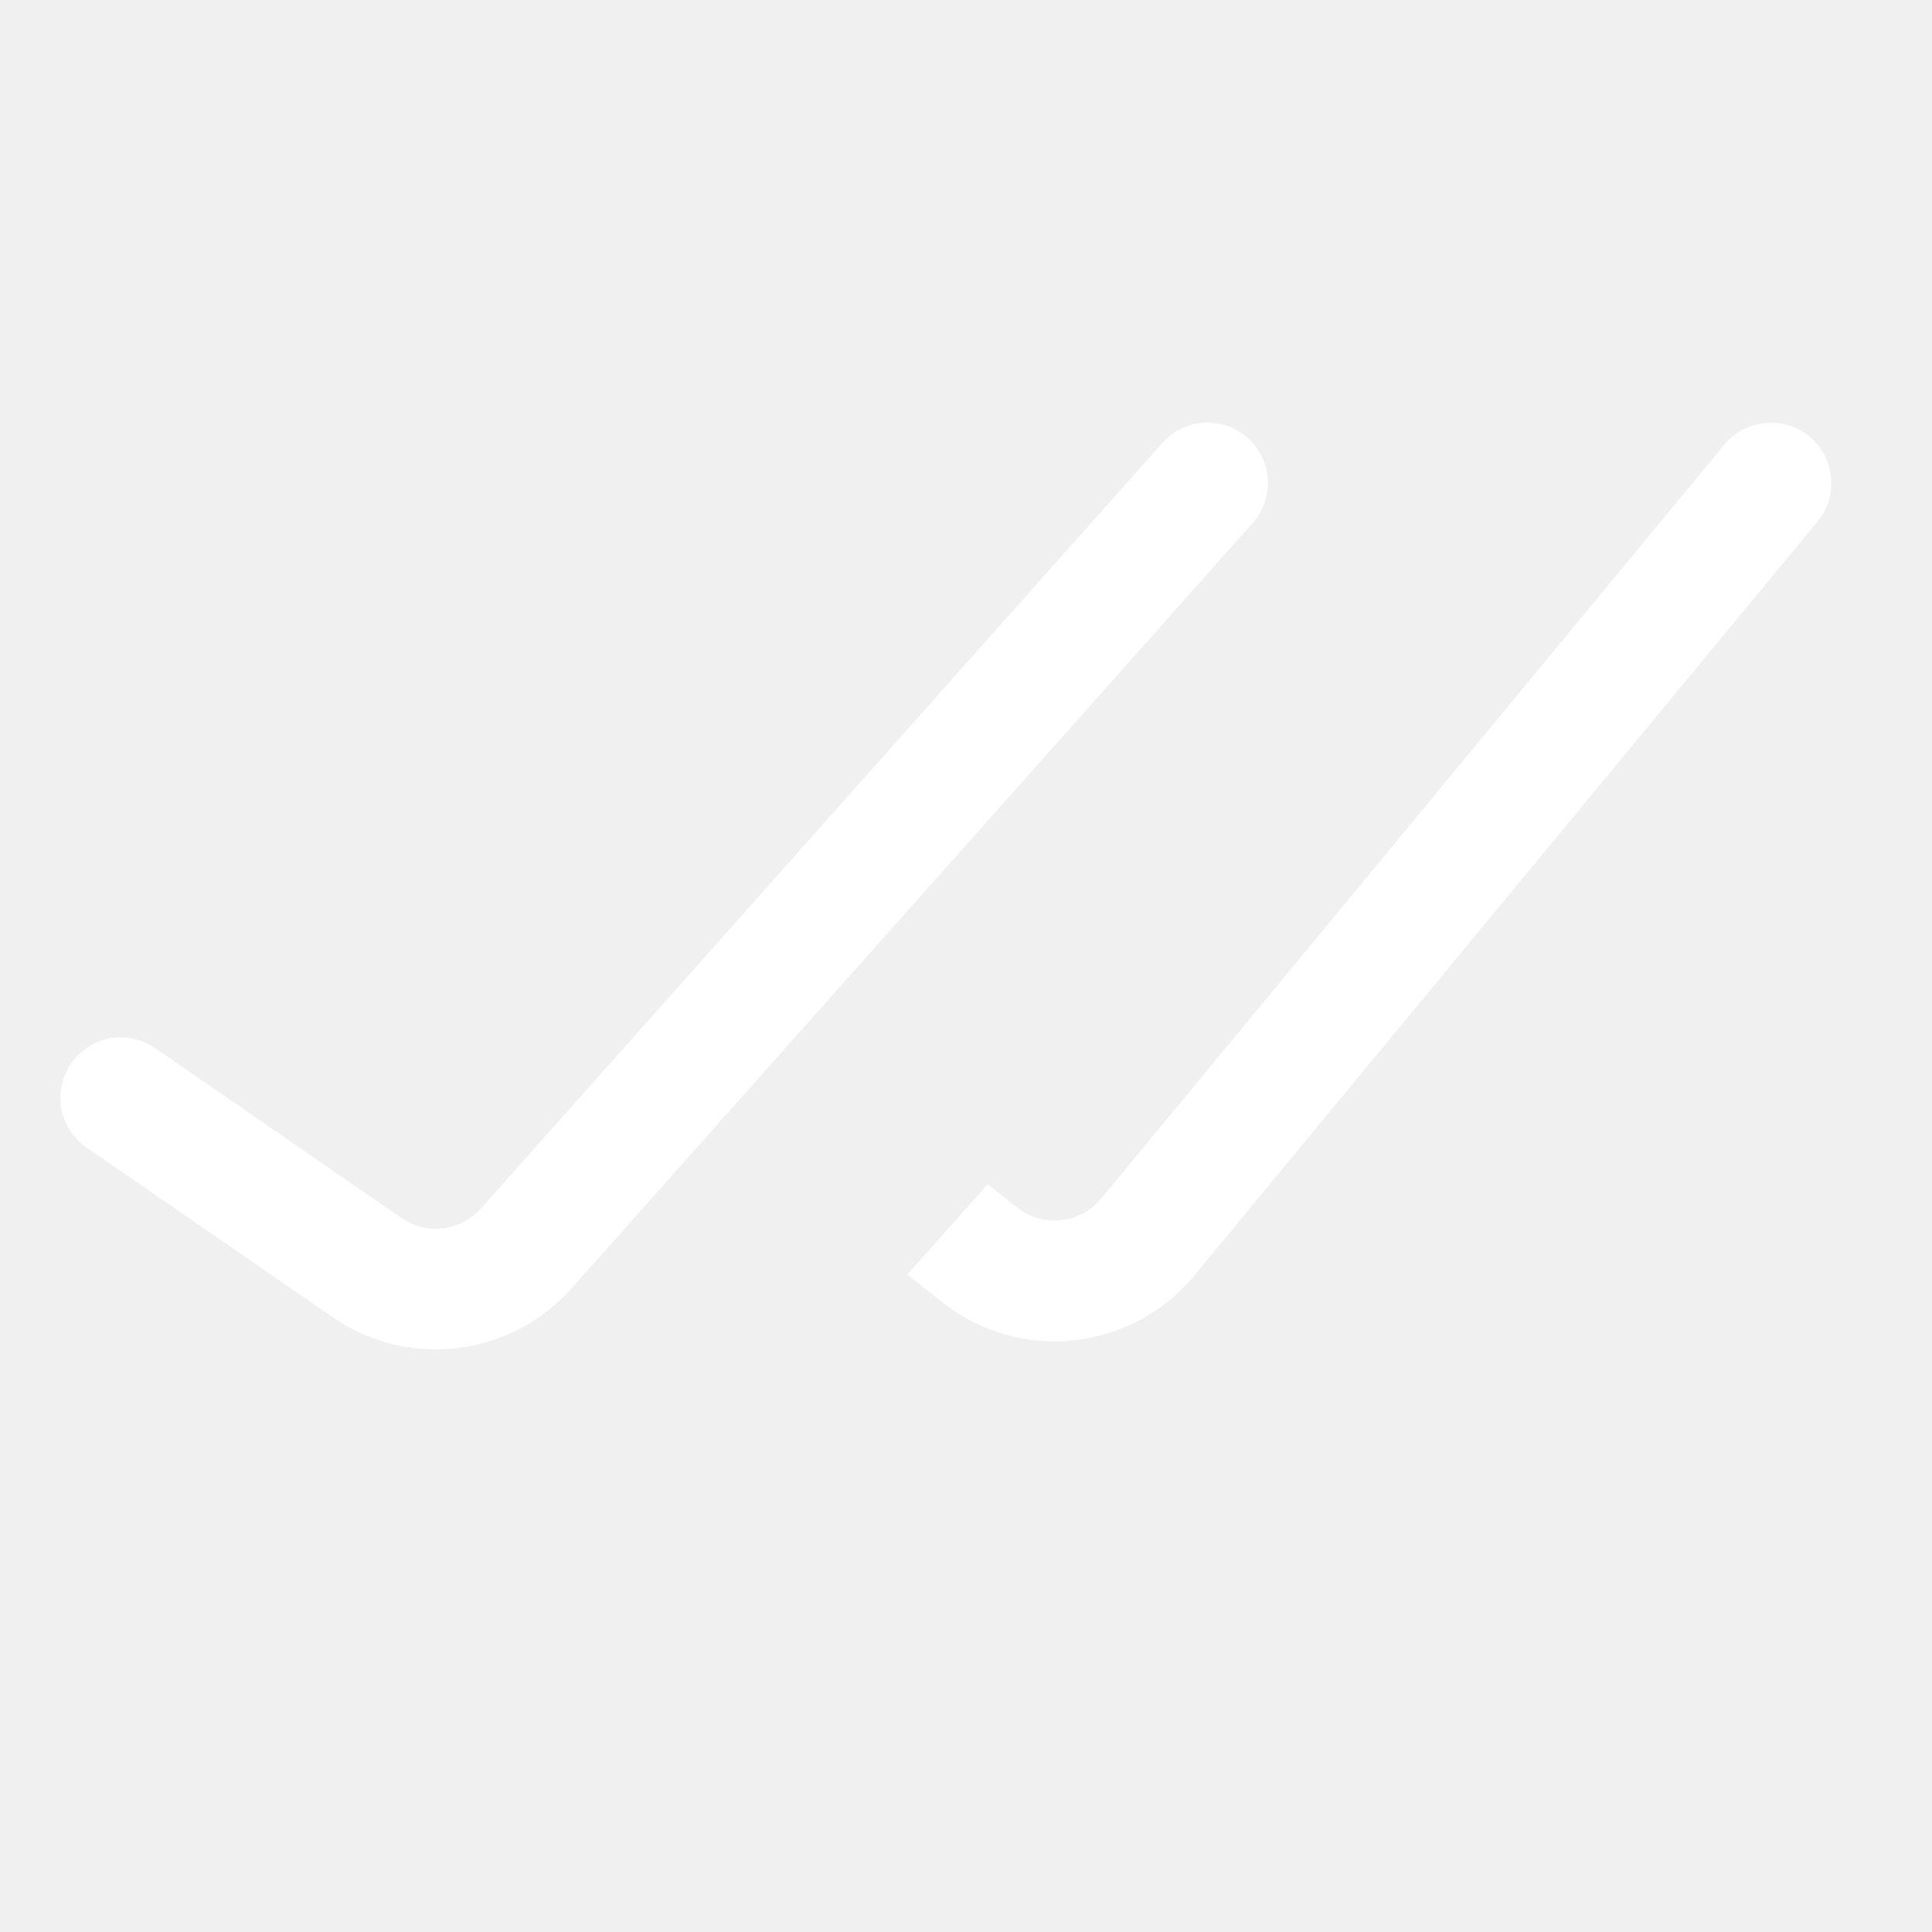
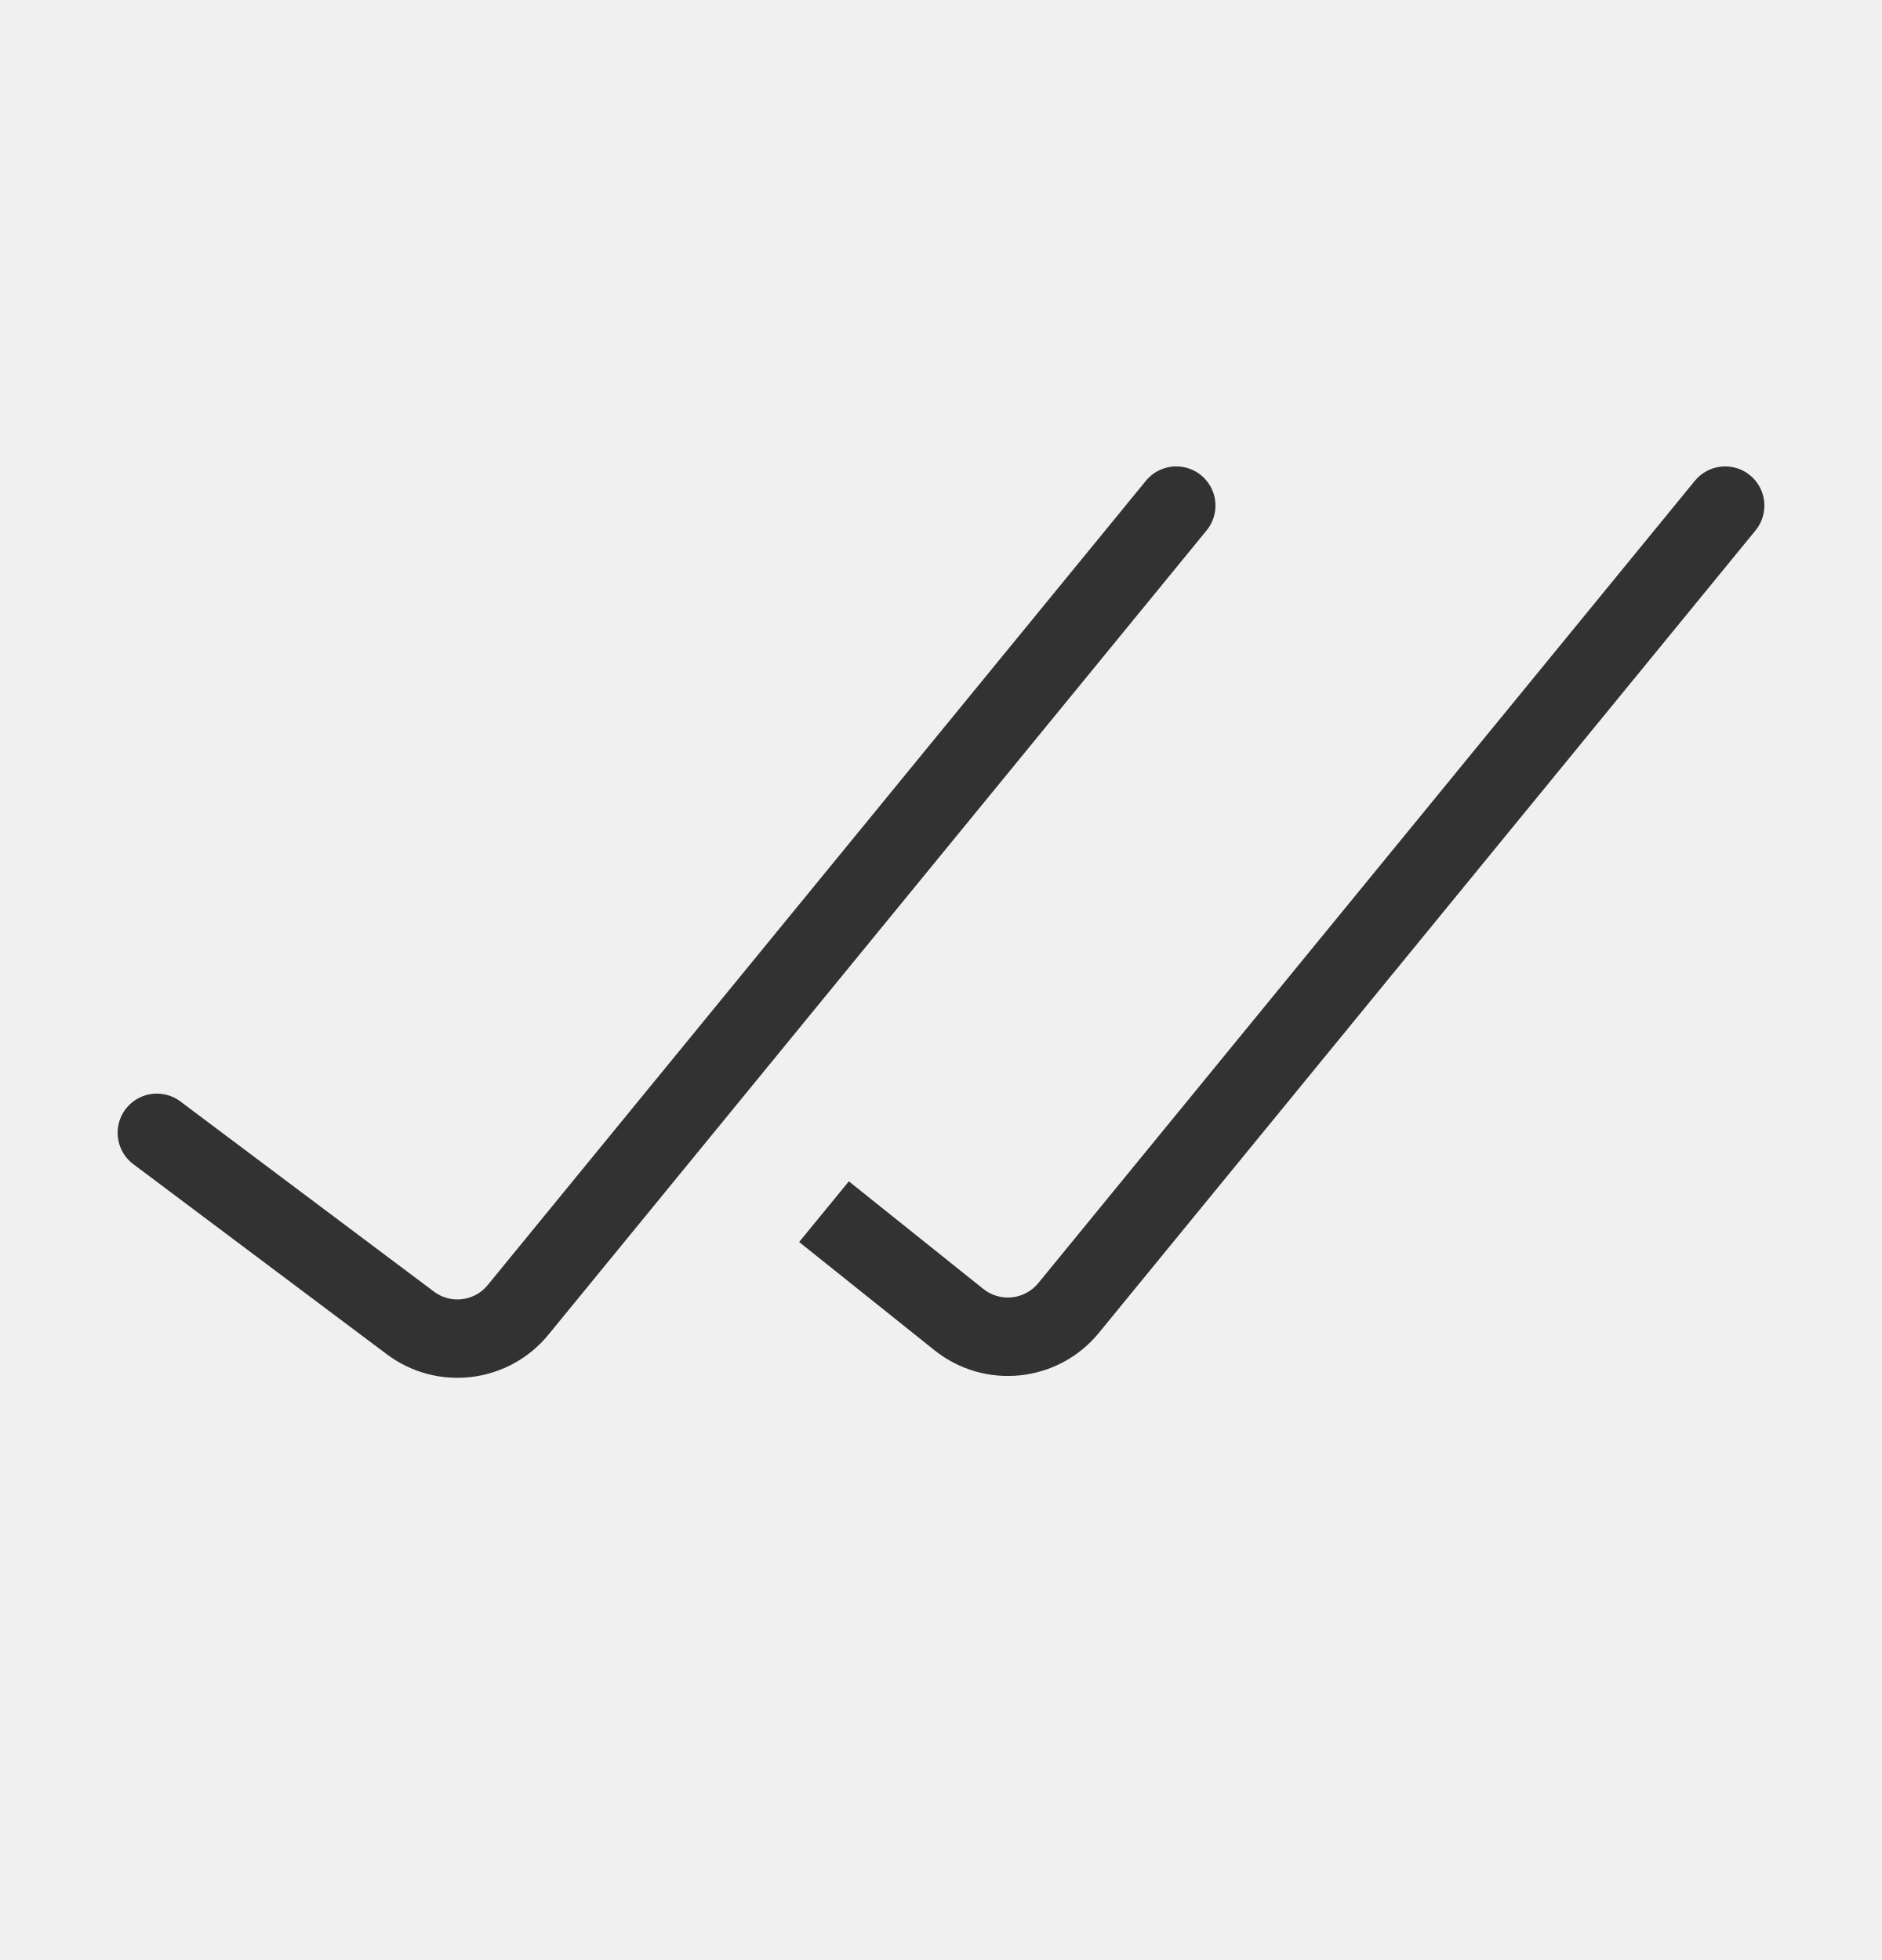
- <svg xmlns="http://www.w3.org/2000/svg" width="16" height="16" viewBox="0 0 16 16" fill="none">
-   <path d="M1 9.091L3.042 10.499C3.457 10.785 4.021 10.717 4.357 10.34L10 4" stroke="white" stroke-linecap="round" stroke-linejoin="round" />
-   <path fill-rule="evenodd" clip-rule="evenodd" d="M7.514 10.555L7.803 10.784C8.443 11.291 9.37 11.193 9.89 10.564L15.052 4.319C15.228 4.106 15.198 3.791 14.985 3.615C14.772 3.439 14.457 3.469 14.281 3.681L9.119 9.927C8.946 10.136 8.637 10.169 8.424 10L8.18 9.807L7.514 10.555Z" fill="white" />
+ <svg xmlns="http://www.w3.org/2000/svg" width="24" height="25" viewBox="0 0 24 25" fill="none">
+   <path d="M2 14.449L5.233 16.874C5.662 17.196 6.268 17.122 6.607 16.707L15 6.449" stroke="#323232" stroke-linecap="round" stroke-linejoin="round" />
+   <path fill-rule="evenodd" clip-rule="evenodd" d="M10.191 15.842L11.916 17.222C12.558 17.735 13.493 17.637 14.014 17L22.387 6.766C22.562 6.552 22.531 6.237 22.317 6.062C22.103 5.887 21.788 5.919 21.613 6.133L13.24 16.367C13.066 16.579 12.754 16.612 12.54 16.441L10.825 15.068L10.191 15.842Z" fill="#323232" />
</svg>
